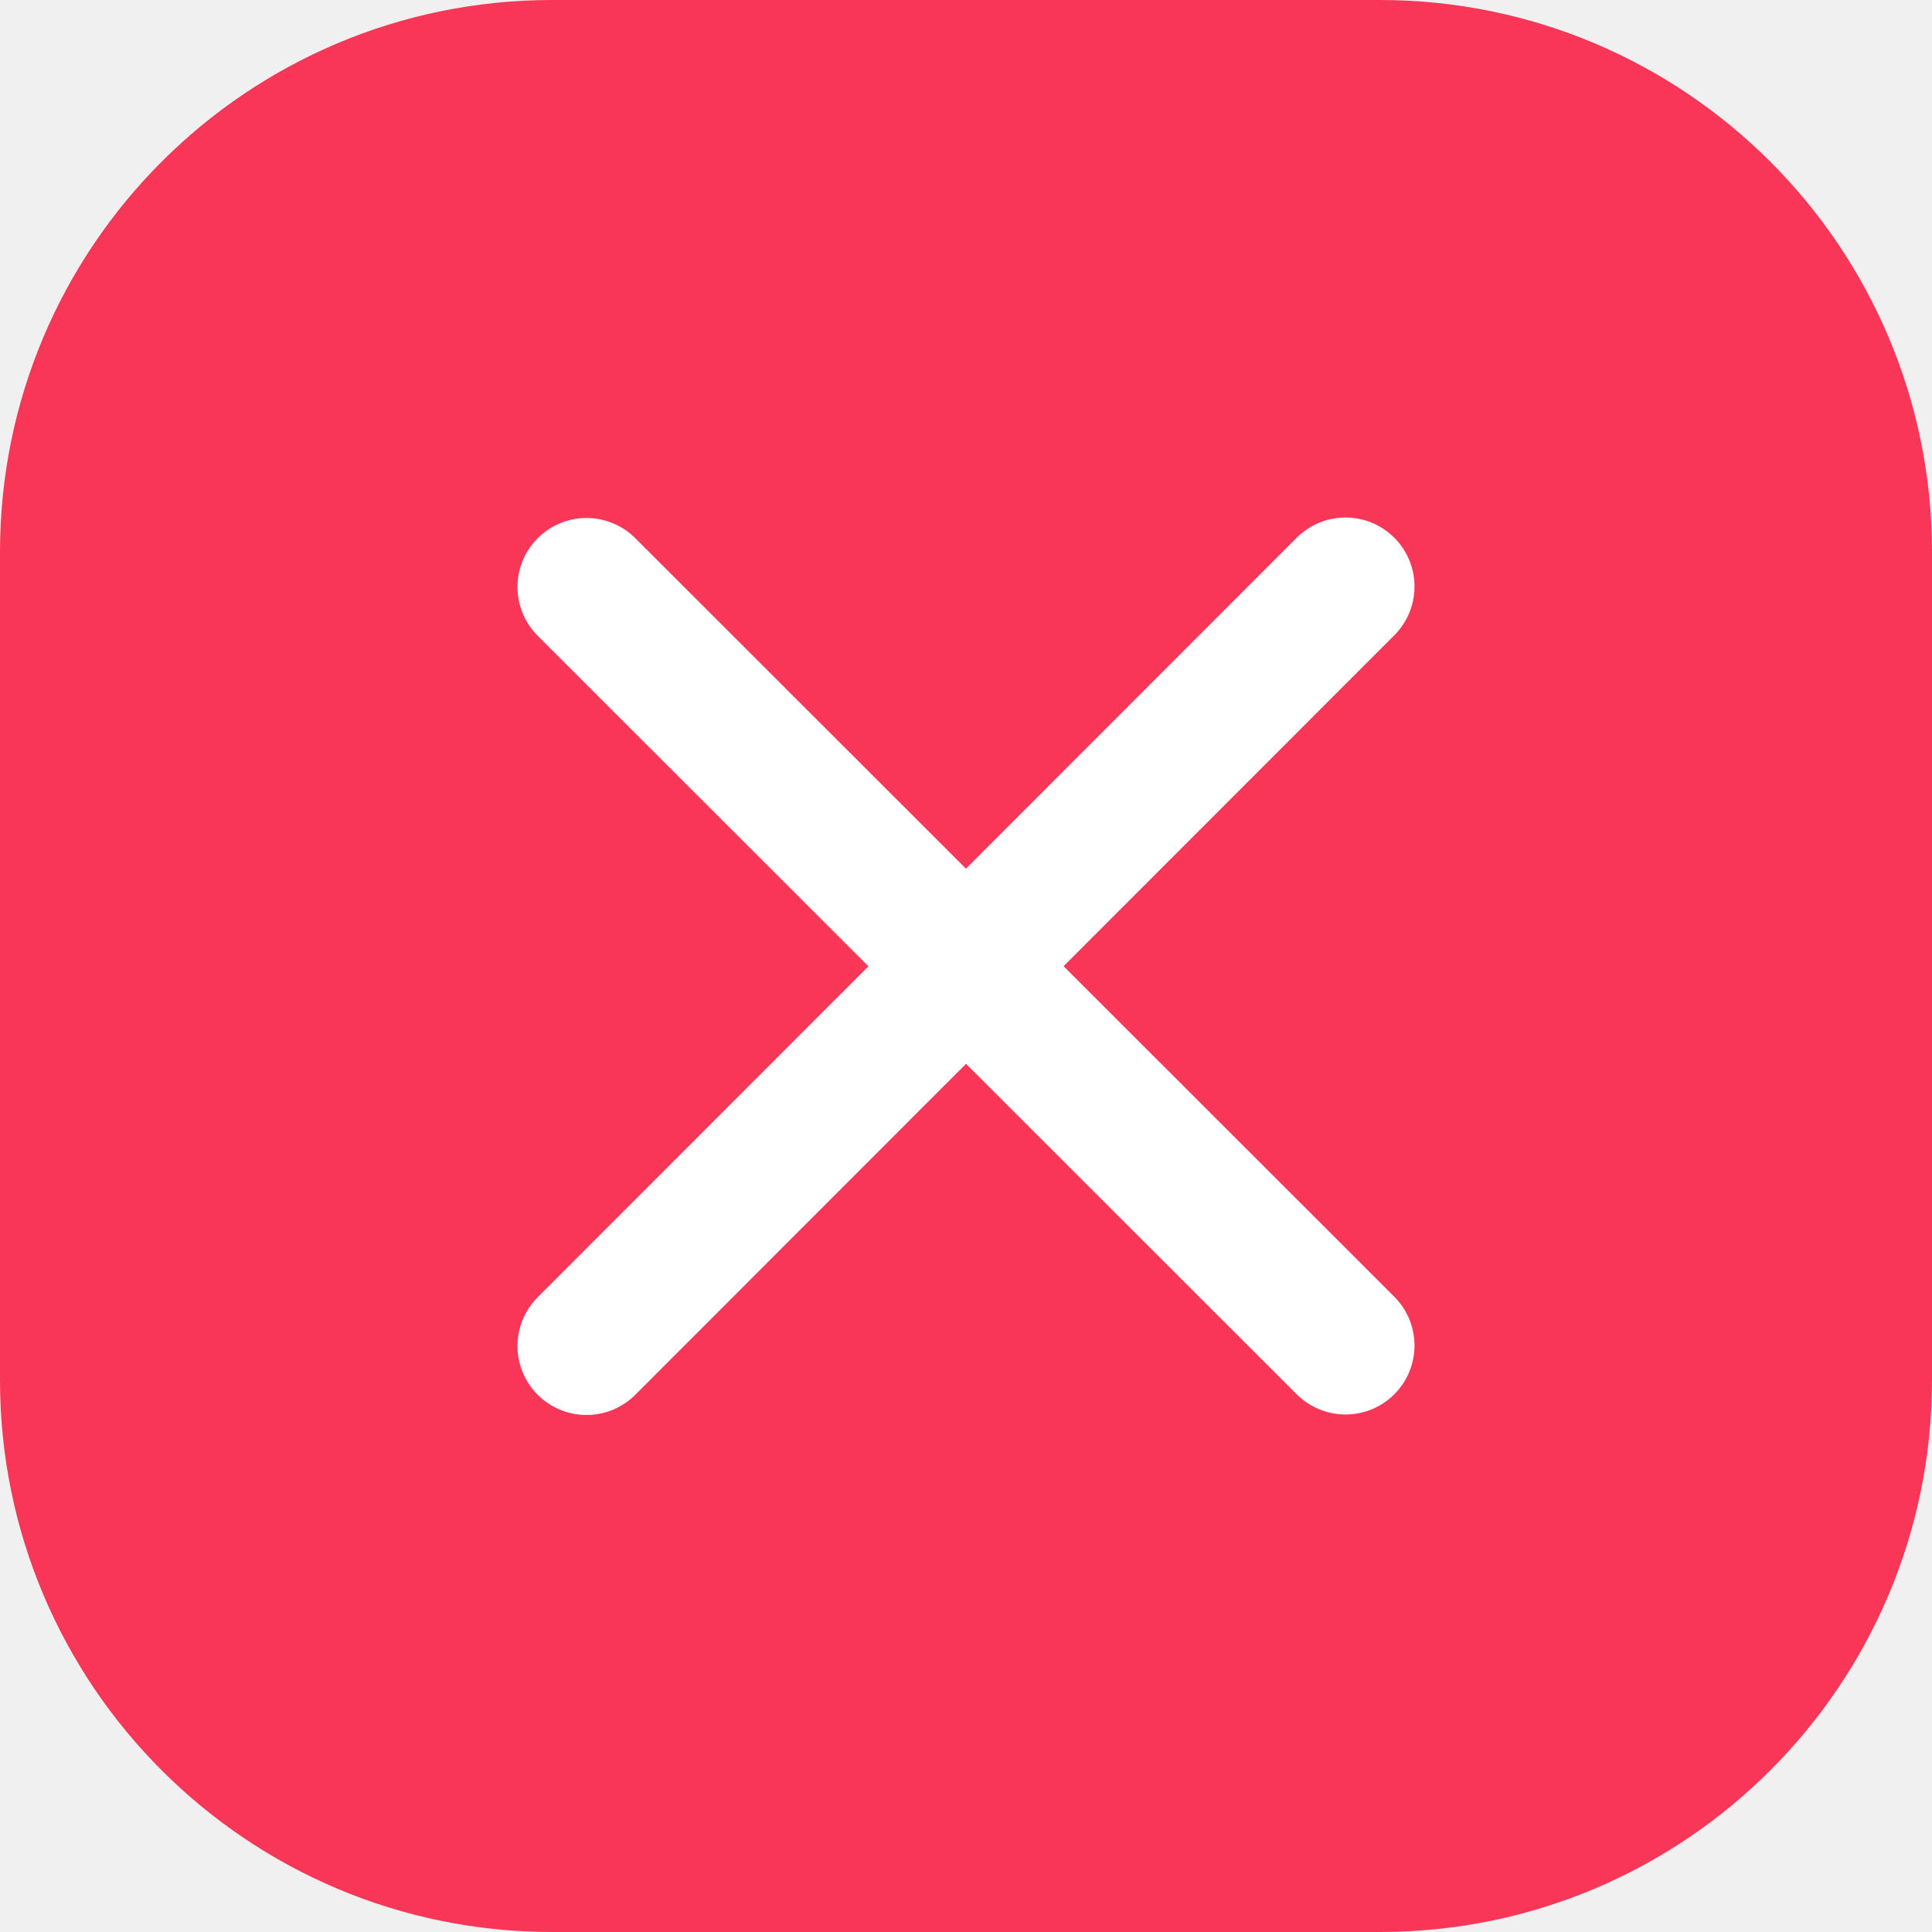
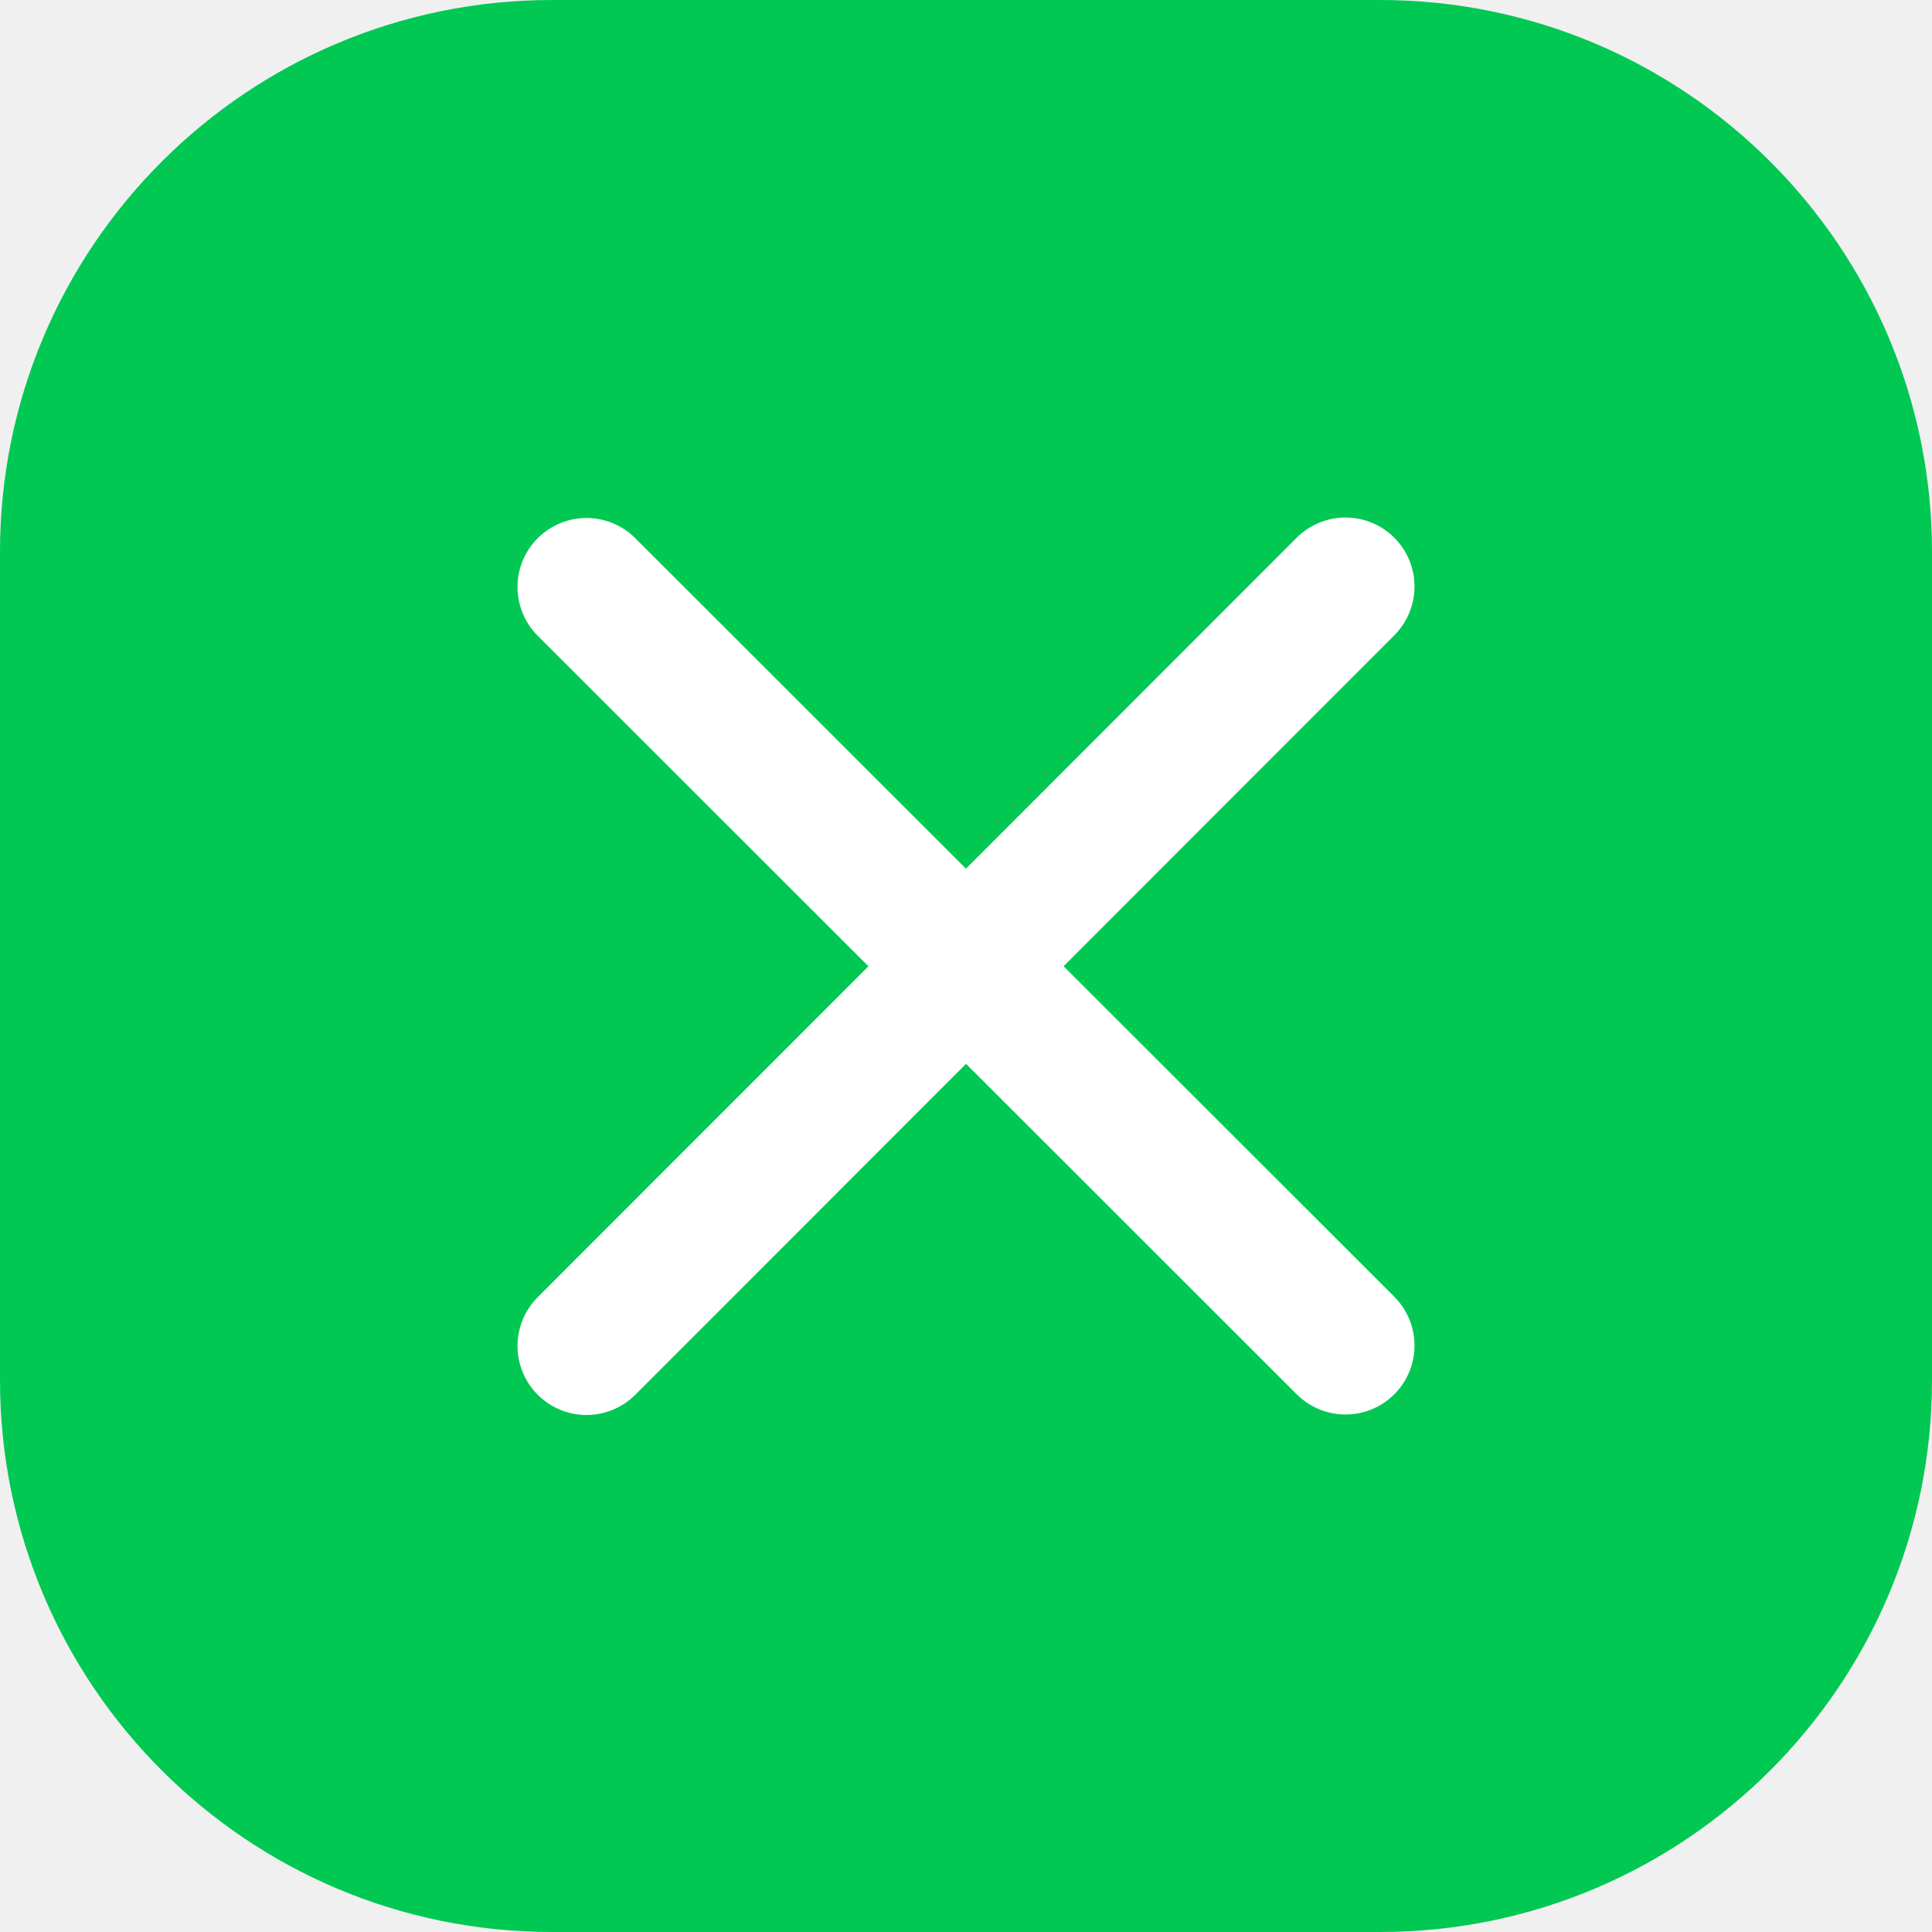
<svg xmlns="http://www.w3.org/2000/svg" width="28" height="28" viewBox="0 0 28 28" fill="none">
-   <rect x="1" y="1" width="26" height="26" rx="7" fill="#F83758" stroke="#F83758" stroke-width="2" />
+   <rect x="1" y="1" width="26" height="26" rx="7" fill="#00c853" stroke="#00c853" stroke-width="2" />
  <path d="M19.5 19.5L8.5 8.507" stroke="white" stroke-width="2" stroke-linecap="round" />
  <path d="M19.5 8.5L8.5 19.507" stroke="white" stroke-width="2" stroke-linecap="round" />
</svg>
